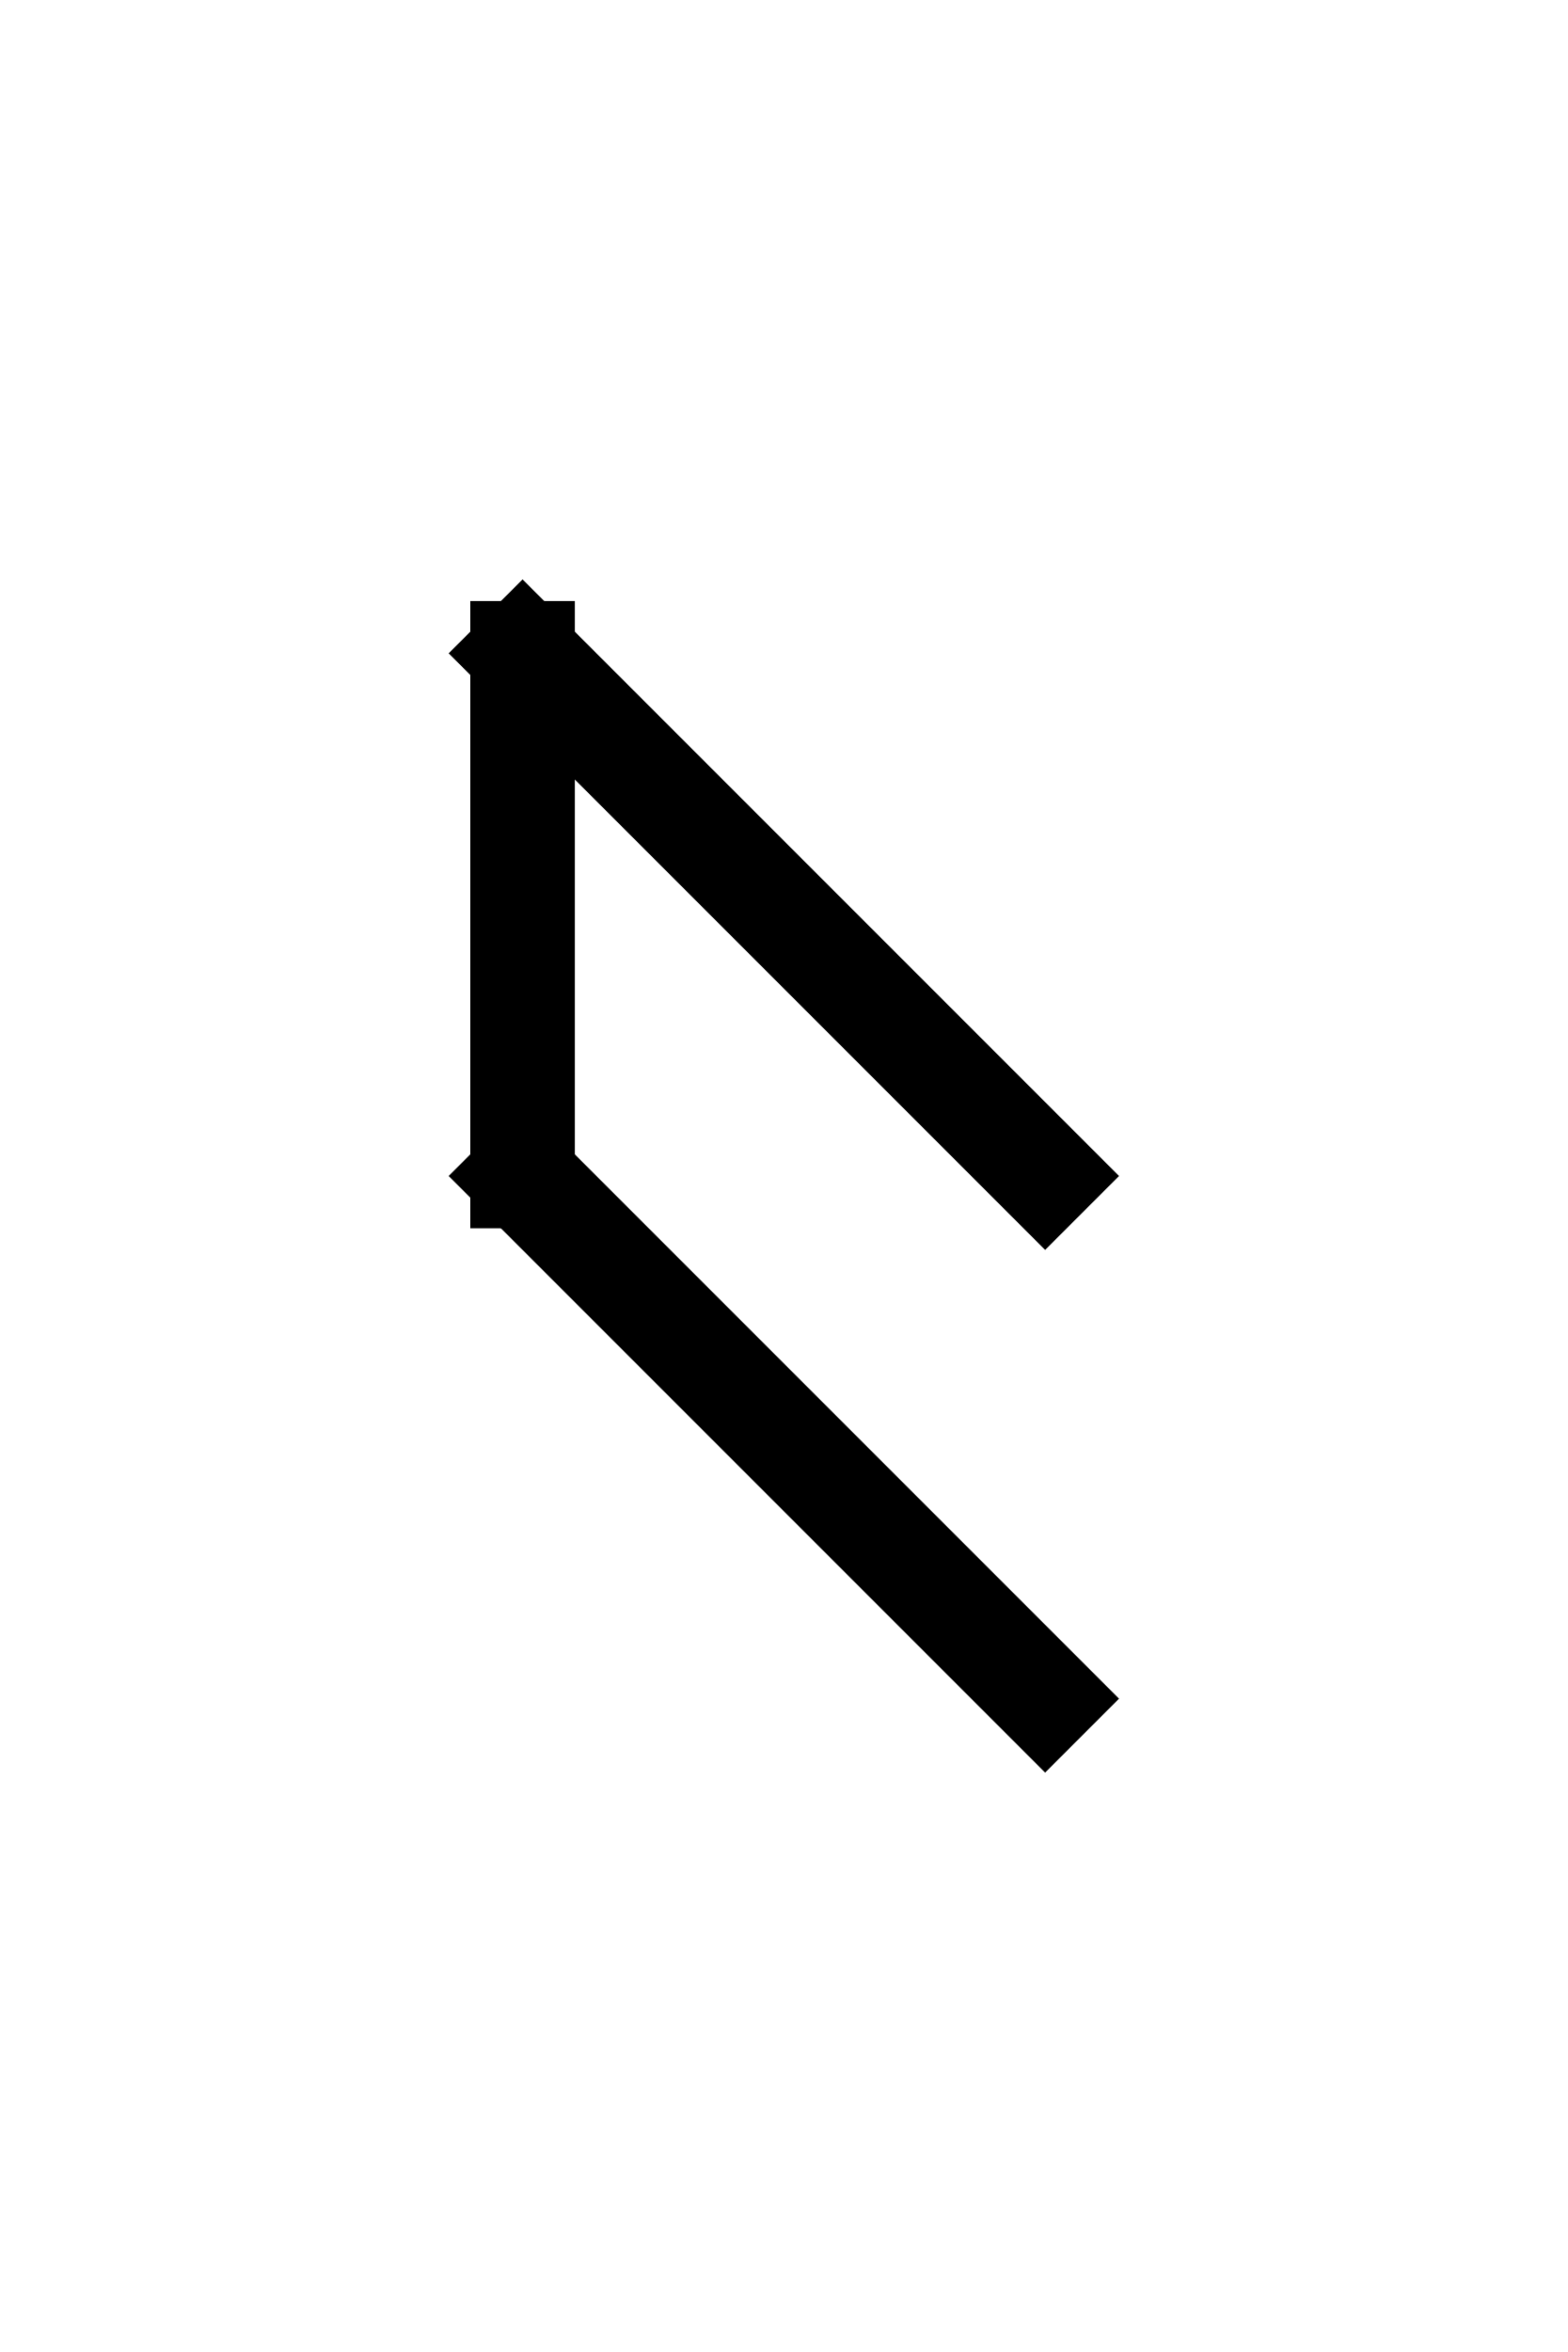
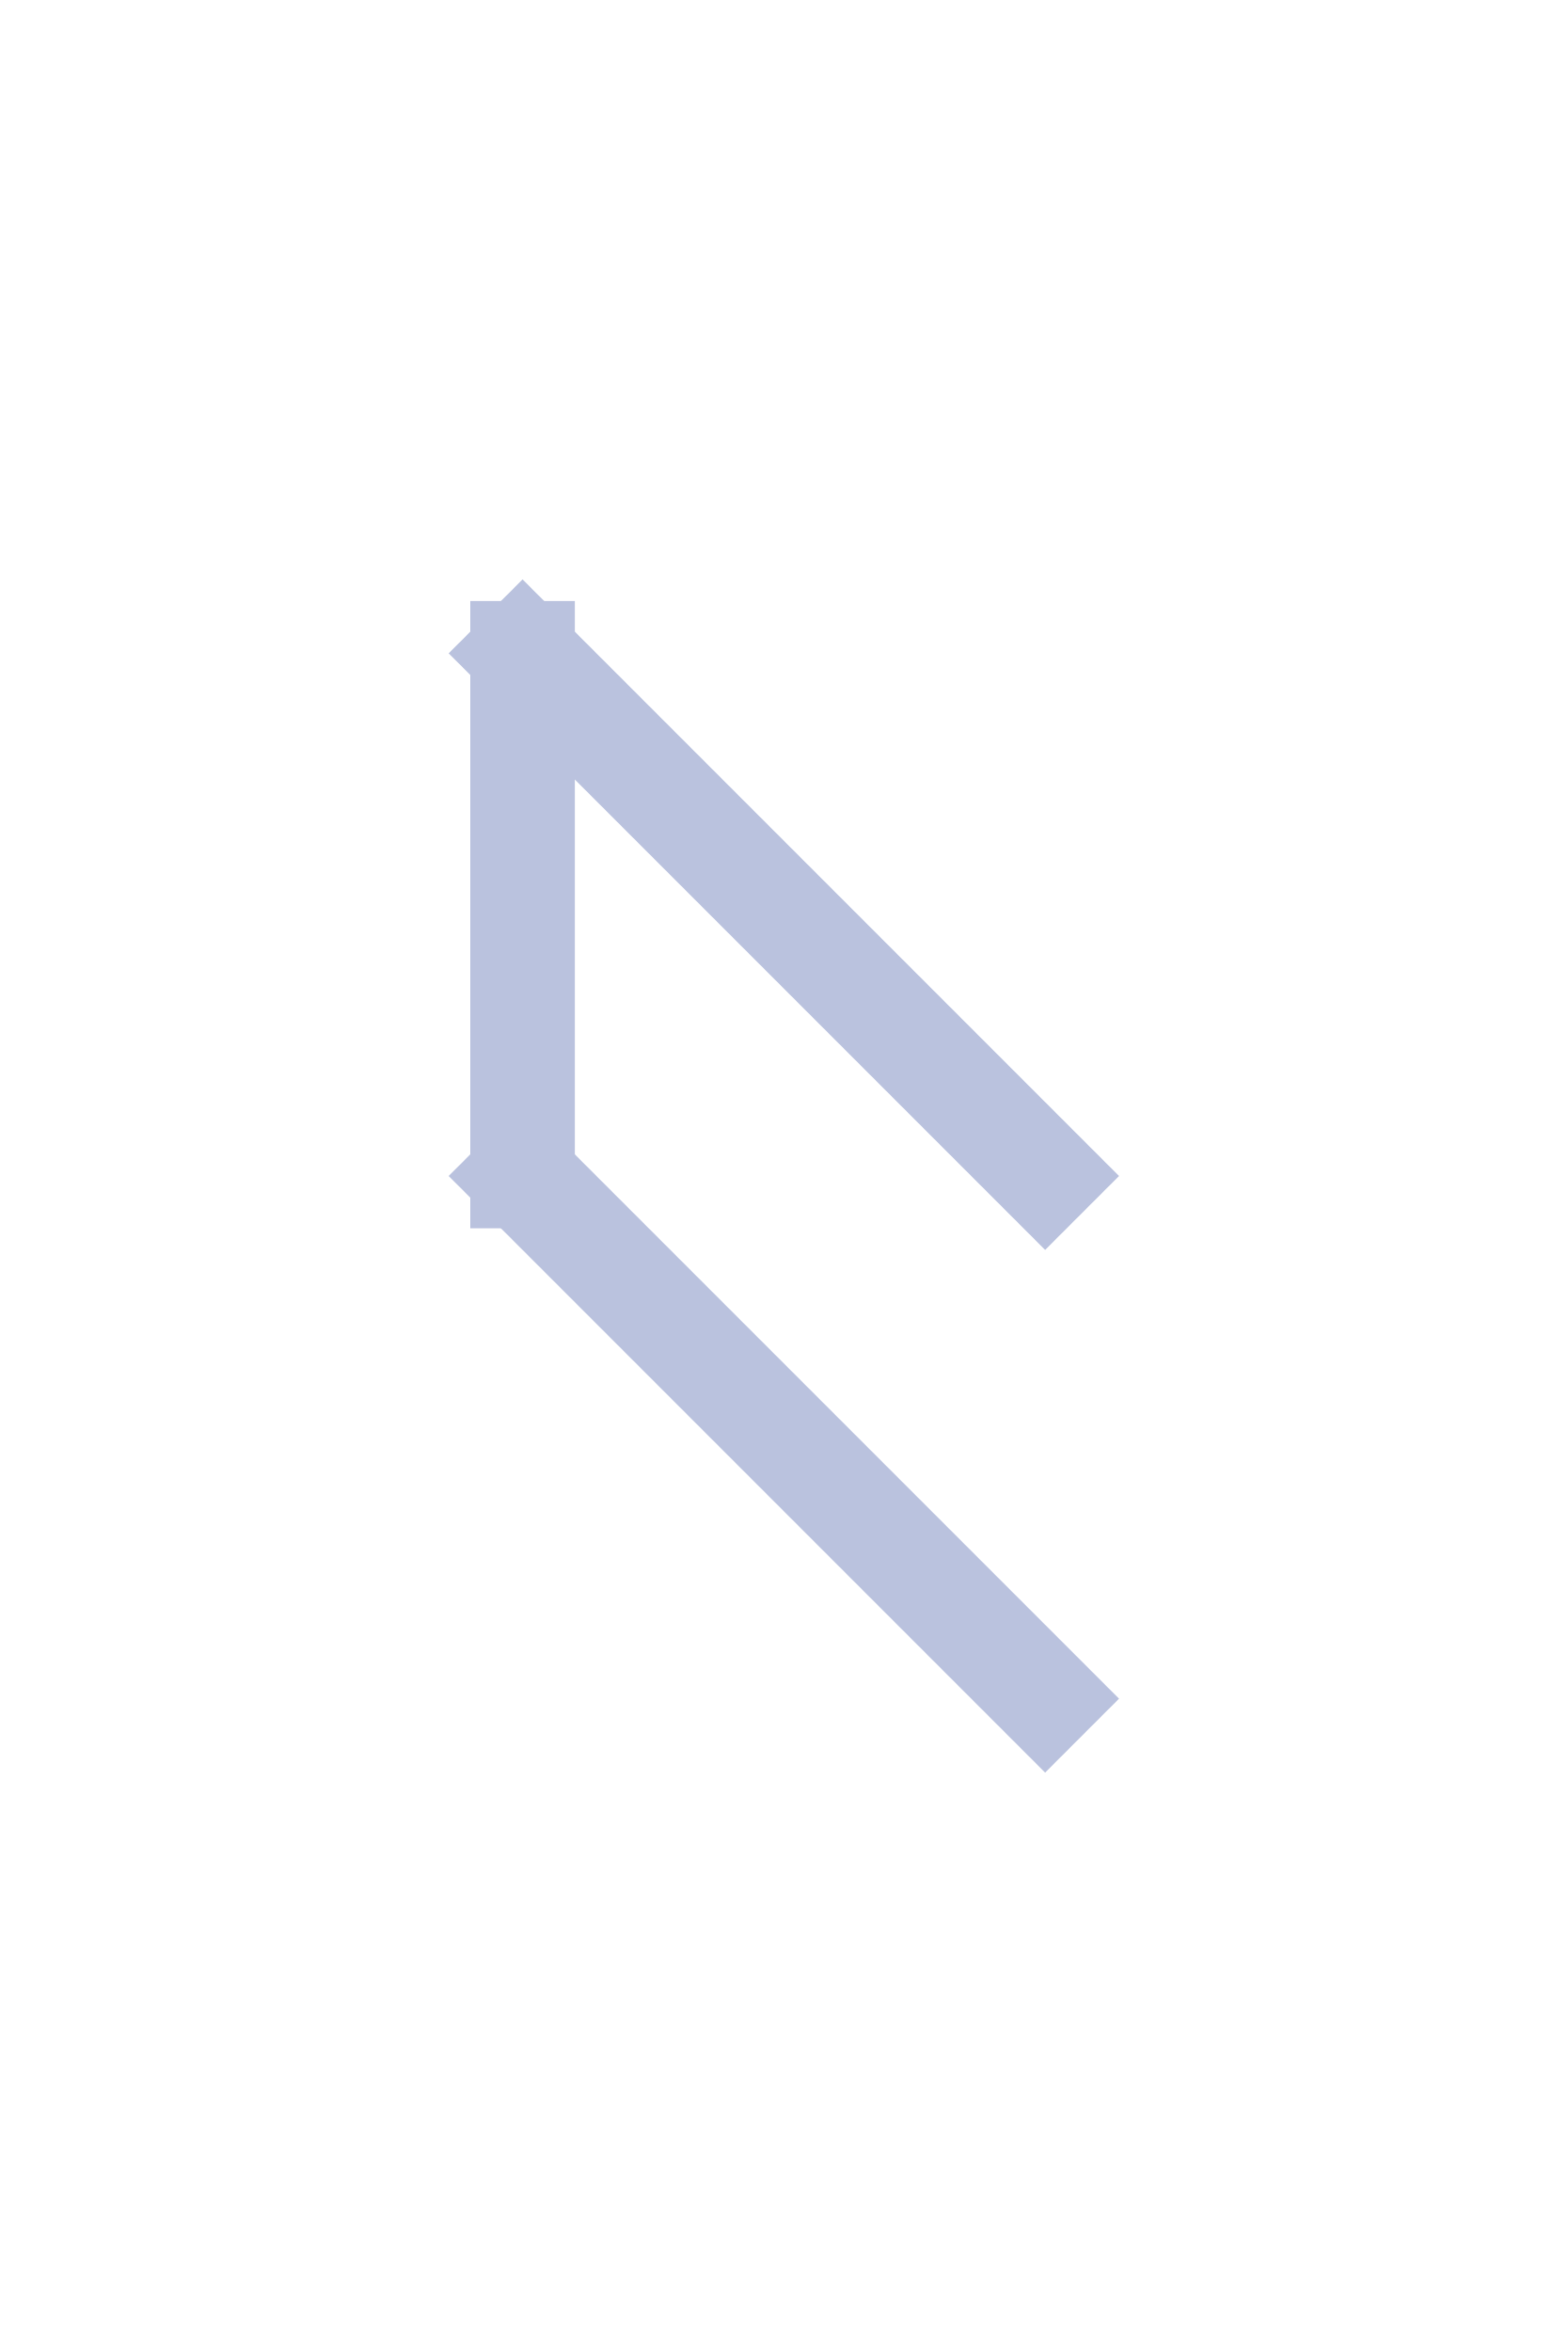
<svg xmlns="http://www.w3.org/2000/svg" width="100" height="150" viewBox="0 0 150 100">
  <defs>
    <g id="p">
      <line x1="0" y1="0" x2="0" y2="100" />
      <line x1="0" y1="0" x2="50" y2="0" />
    </g>
    <g id="t">
      <line x1="50" y1="0" x2="50" y2="100" />
      <line x1="0" y1="0" x2="50" y2="0" />
    </g>
    <g id="k">
      <line x1="0" y1="0" x2="0" y2="50" />
      <line x1="0" y1="50" x2="50" y2="100" />
    </g>
    <g id="f">
      <line x1="0" y1="0" x2="0" y2="100" />
      <line x1="0" y1="0" x2="50" y2="50" />
    </g>
    <g id="sh">
      <line x1="0" y1="0" x2="0" y2="100" />
      <line x1="0" y1="0" x2="50" y2="0" />
      <line x1="0" y1="100" x2="50" y2="100" />
    </g>
    <g id="zh">
      <line x1="0" y1="0" x2="0" y2="100" />
      <line x1="0" y1="0" x2="50" y2="50" />
      <line x1="0" y1="100" x2="50" y2="50" />
    </g>
    <g id="h">
      <line x1="0" y1="0" x2="0" y2="50" />
      <line x1="0" y1="50" x2="50" y2="50" />
      <line x1="50" y1="50" x2="50" y2="100" />
    </g>
    <g id="u">
      <line x1="50" y1="0" x2="50" y2="100" />
      <line x1="0" y1="100" x2="50" y2="100" />
      <line x1="0" y1="0" x2="0" y2="100" />
    </g>
    <g id="o">
      <line x1="0" y1="0" x2="0" y2="50" />
      <line x1="0" y1="50" x2="0" y2="100" />
      <line x1="0" y1="0" x2="50" y2="0" />
      <line x1="50" y1="50" x2="50" y2="0" />
    </g>
    <g id="a">
      <line x1="0" y1="0" x2="0" y2="50" />
      <line x1="0" y1="0" x2="50" y2="50" />
      <line x1="0" y1="50" x2="50" y2="100" />
    </g>
    <g id="kzh">
      <use href="#k" />
      <line x1="50" y1="0" x2="50" y2="100" />
    </g>
    <g id="b">
      <line x1="0" y1="0" x2="0" y2="50" />
      <line x1="0" y1="0" x2="50" y2="0" />
      <line x1="0" y1="50" x2="50" y2="100" />
    </g>
    <g id="g">
      <line x1="0" y1="50" x2="50" y2="0" />
      <line x1="0" y1="50" x2="50" y2="100" />
    </g>
  </defs>
-   <g stroke="black" stroke-width="10" stroke-linecap="square" fill="none">
+   <g stroke="#bac2de" stroke-width="10" stroke-linecap="square" fill="none">
    <use href="#a" transform="translate(50,0)" />
  </g>
</svg>
